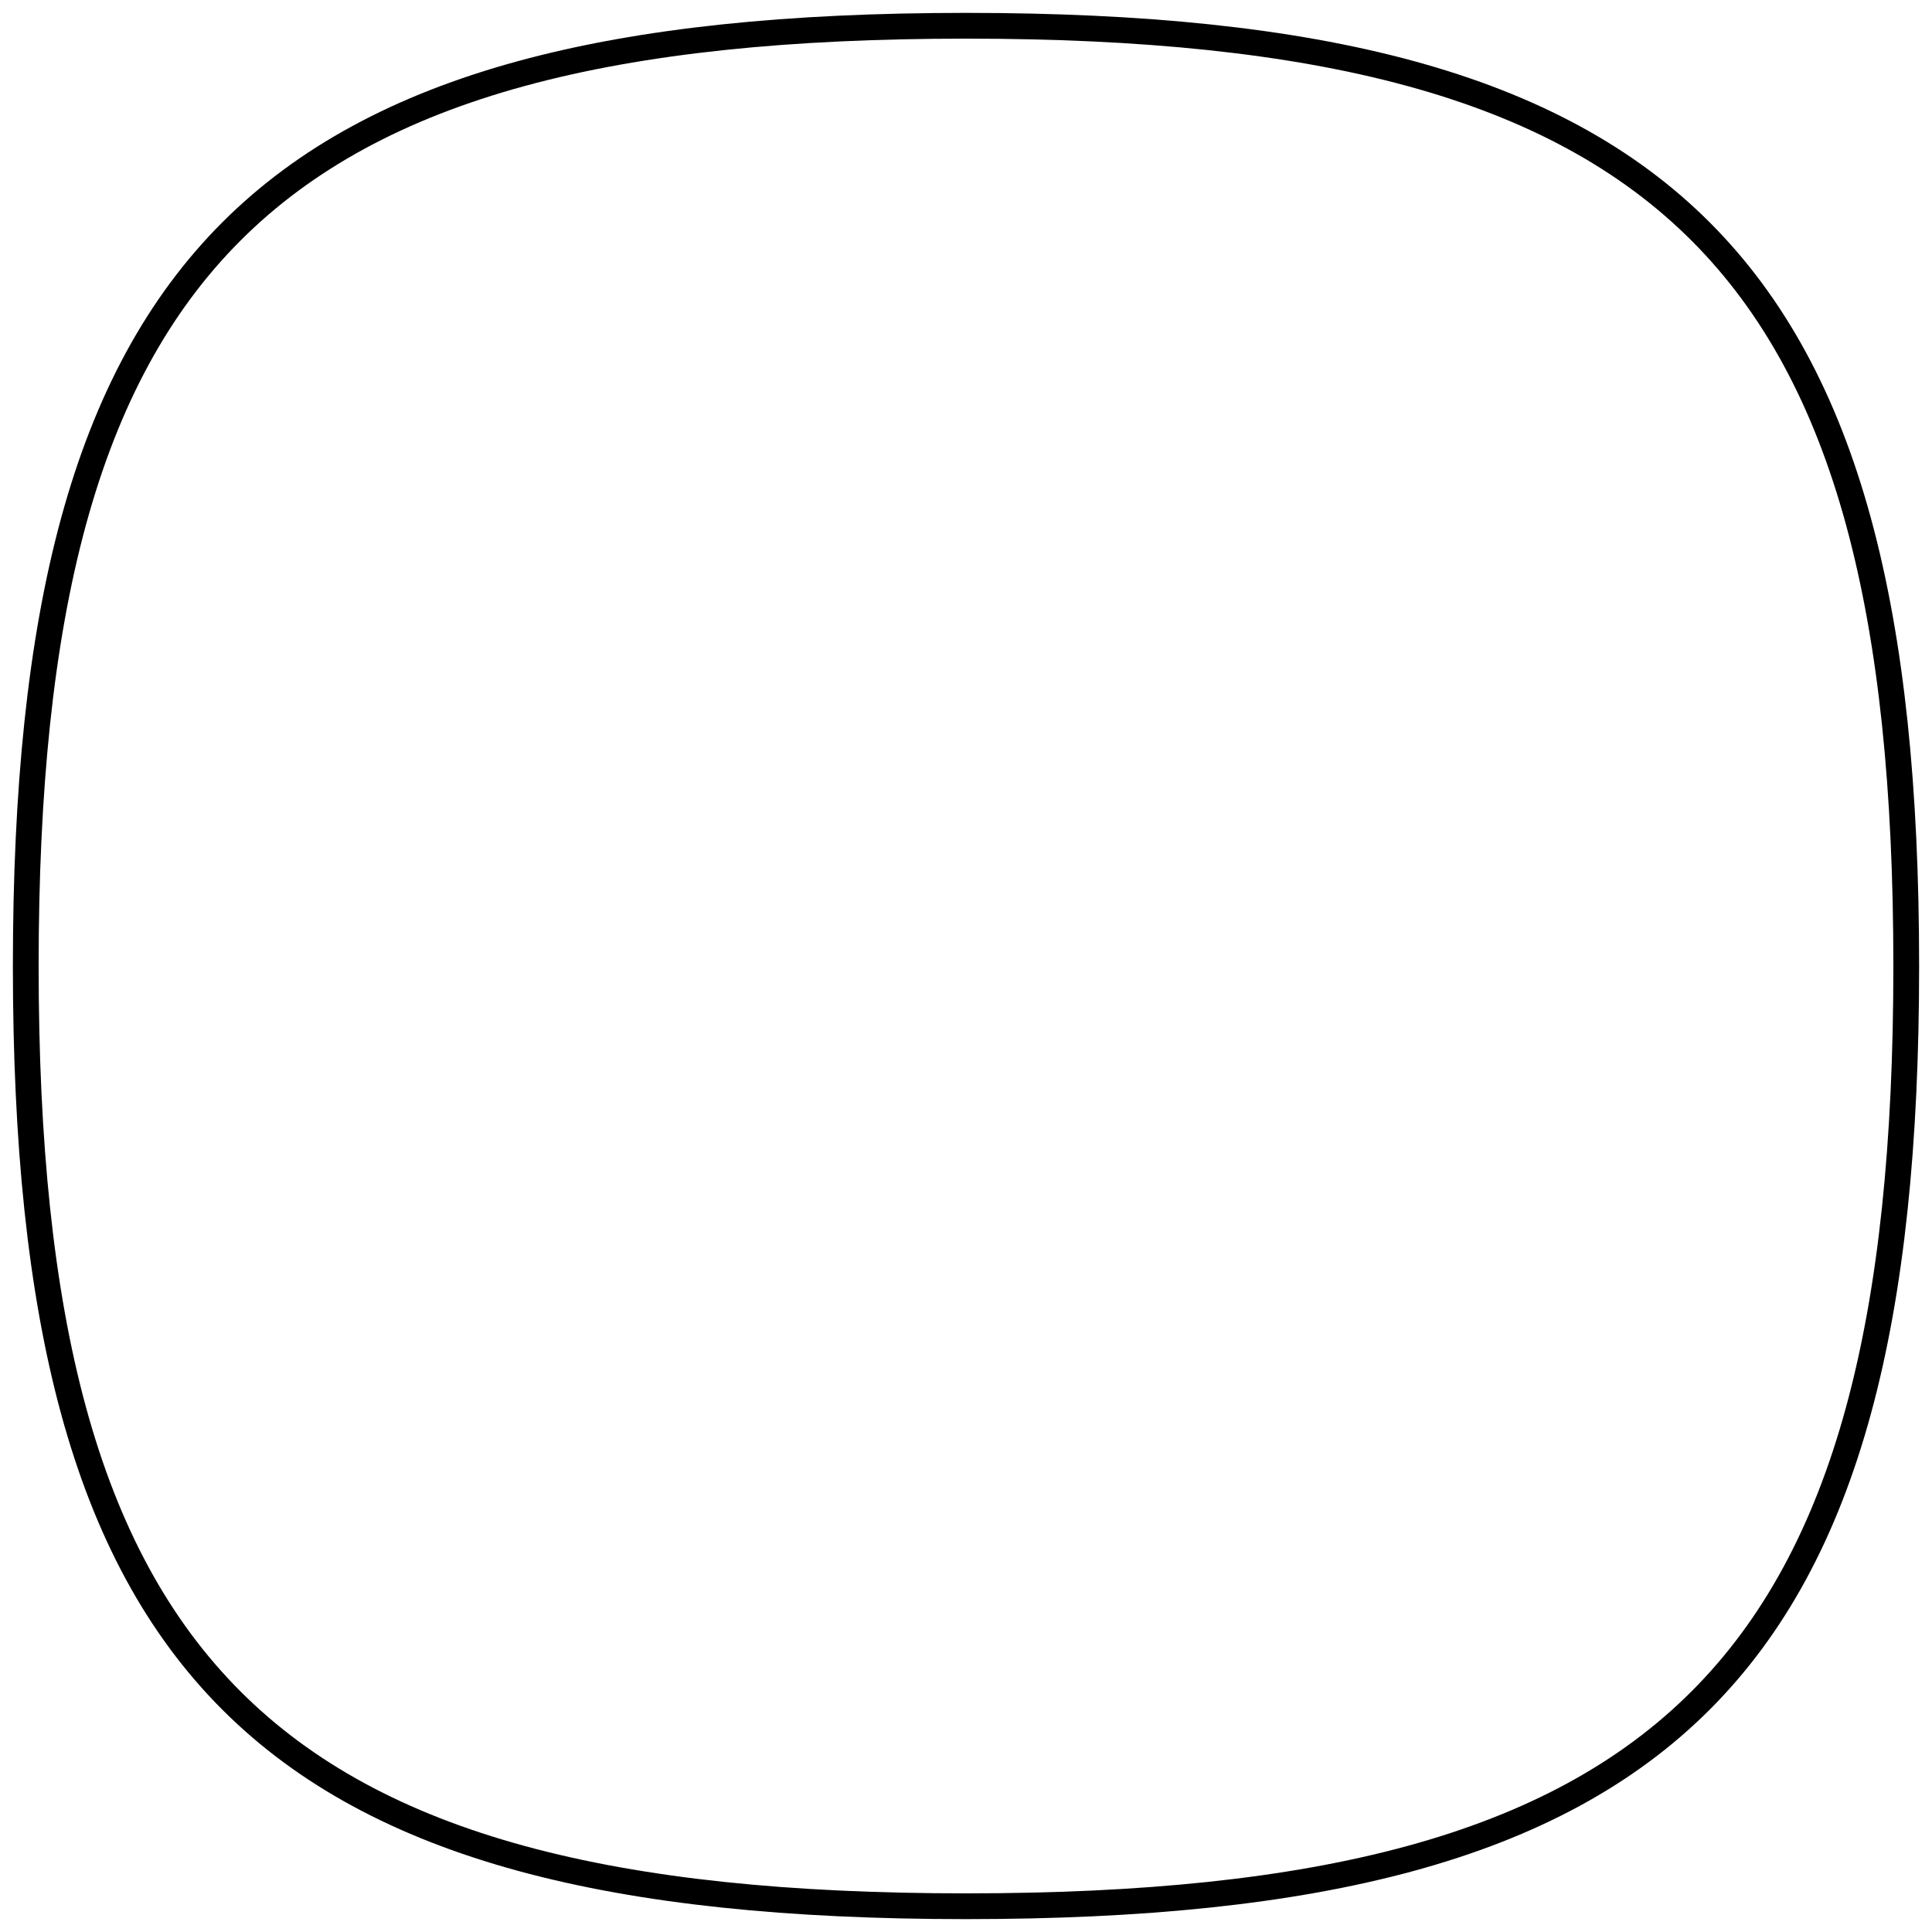
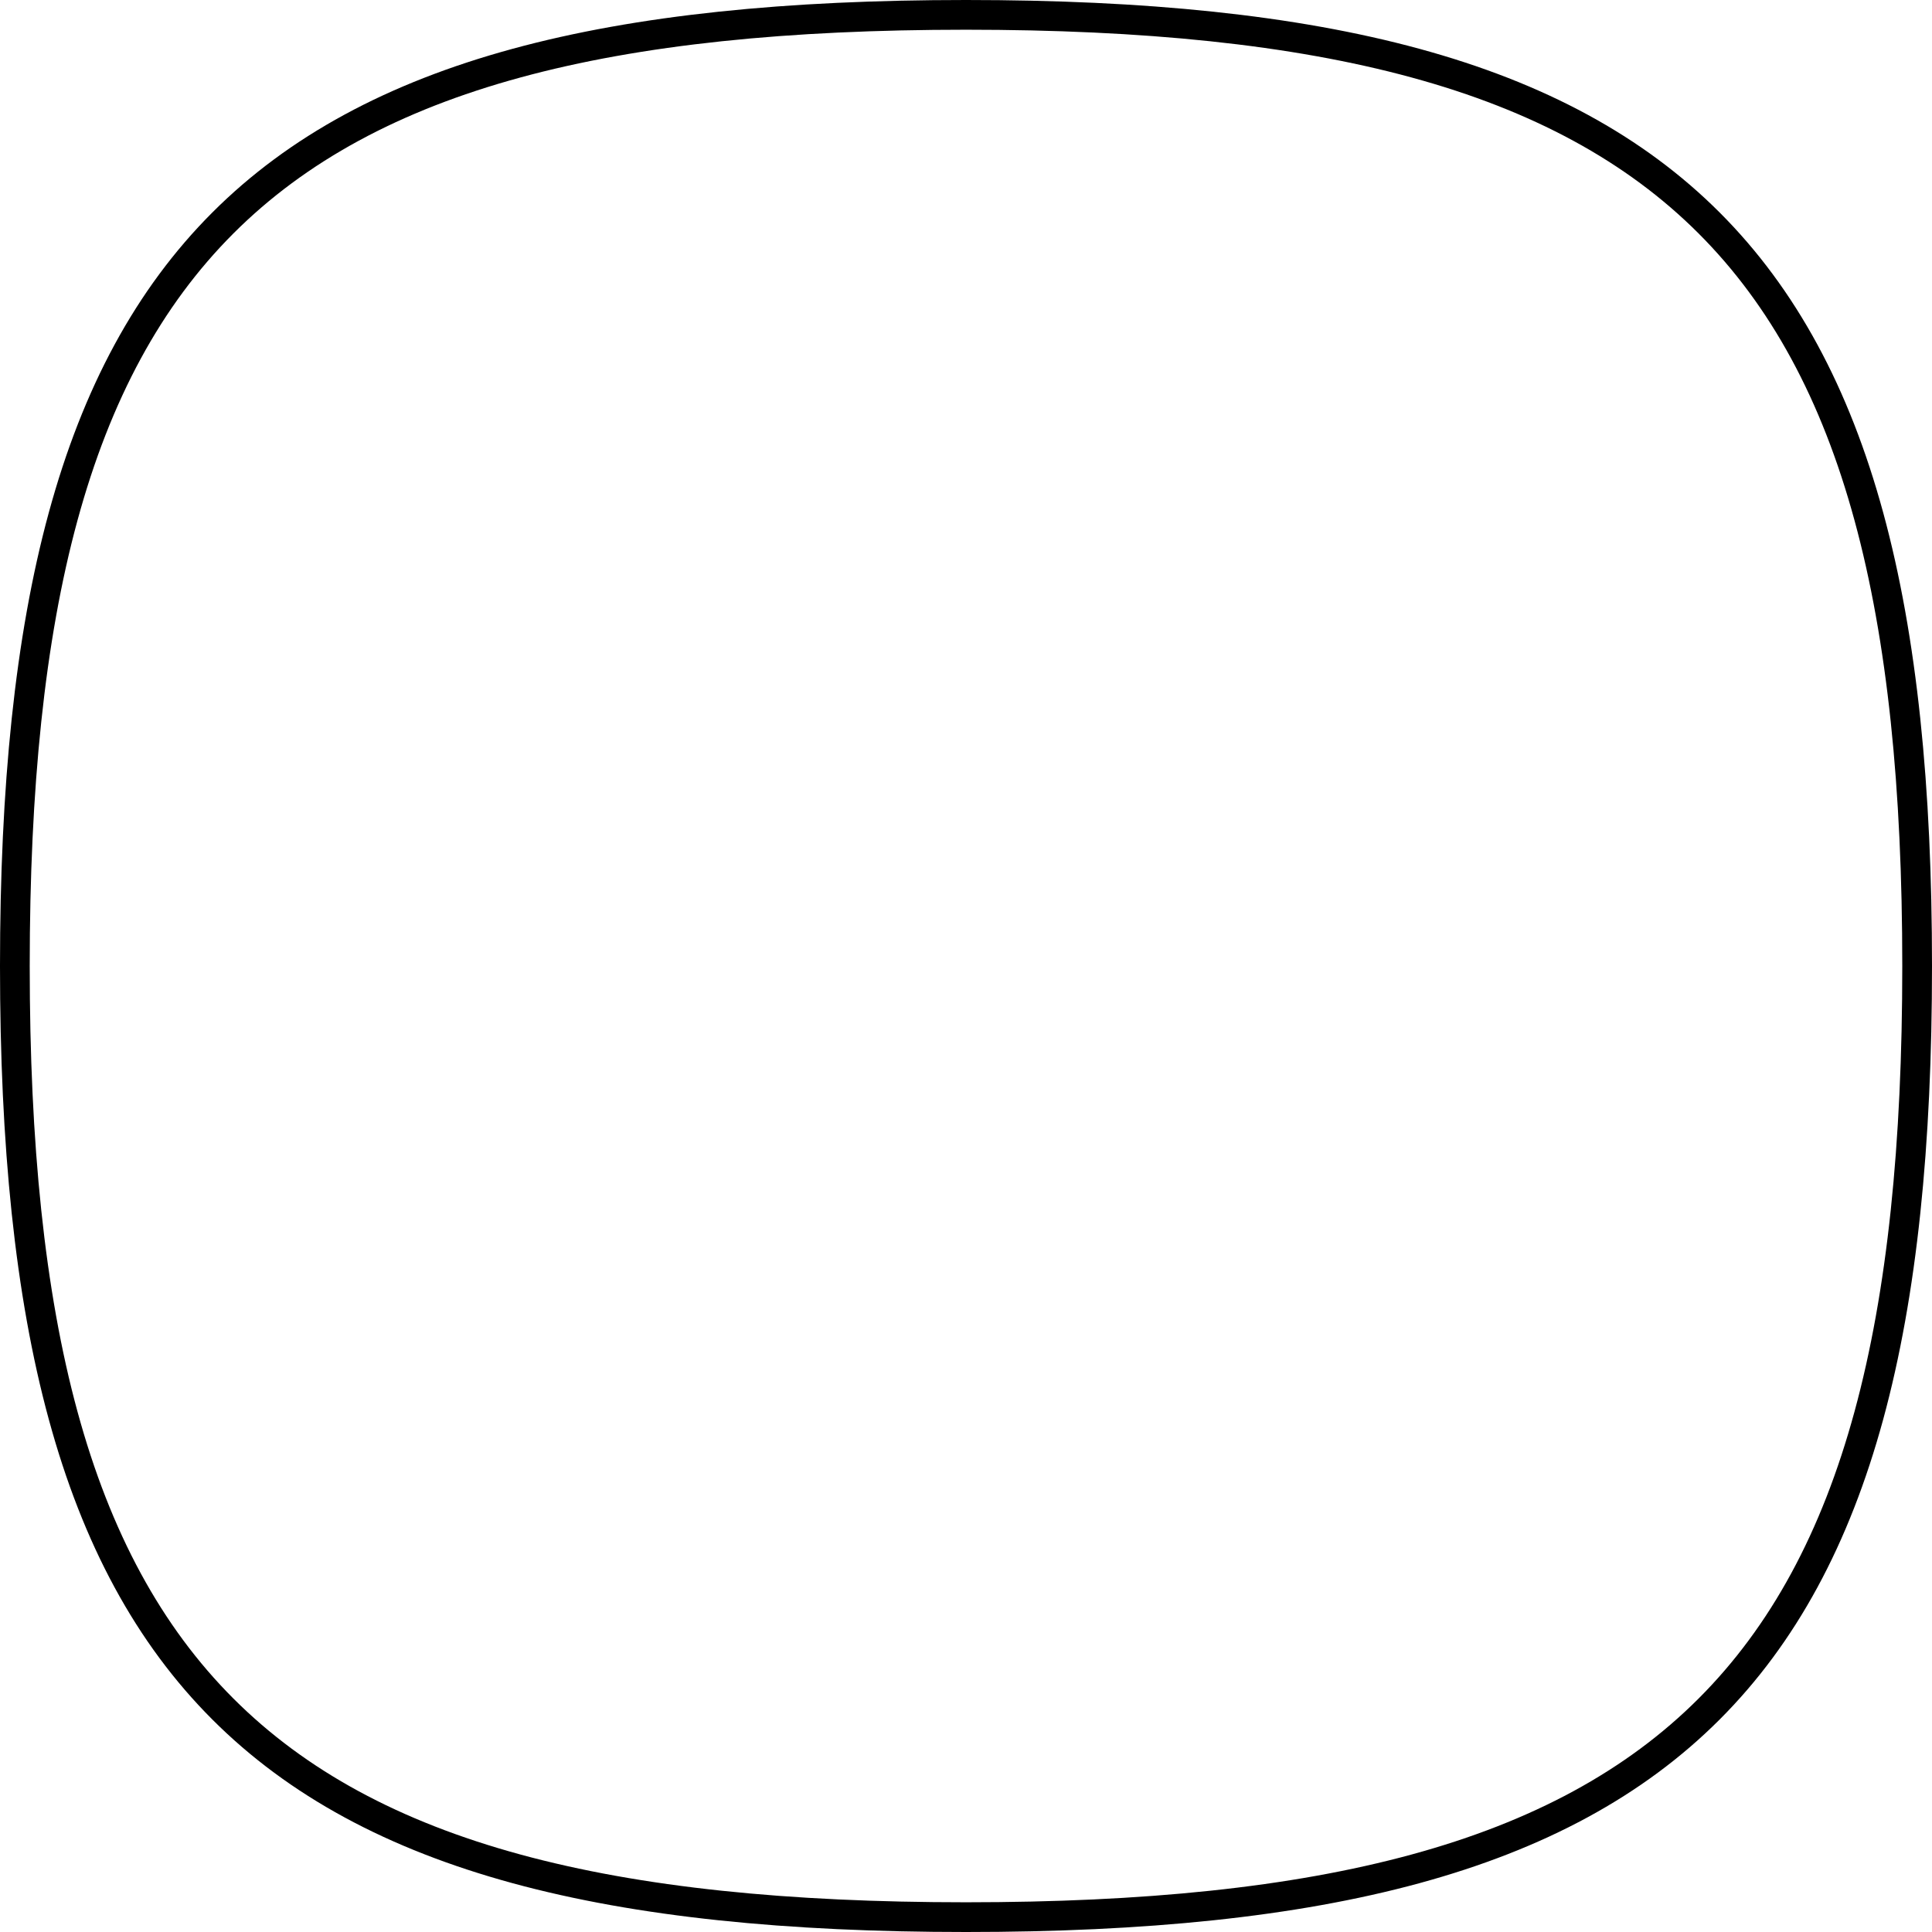
- <svg xmlns="http://www.w3.org/2000/svg" viewBox="-4 -4 300 300" stroke="currentColor" fill="transparent" stroke-width="4">
-   <path d="M0 146C0 36.5 36.5 0 146 0s146 36.5 146 146-36.5 146-146 146S0 255.5 0 146" />
+ <svg xmlns="http://www.w3.org/2000/svg" viewBox="-2 -2 260 260" fill="transparent" stroke="currentColor" stroke-width="4">
+   <path d="M0 128C0 32 32 0 128 0s128 32 128 128-32 128-128 128S0 224 0 128" />
</svg>
